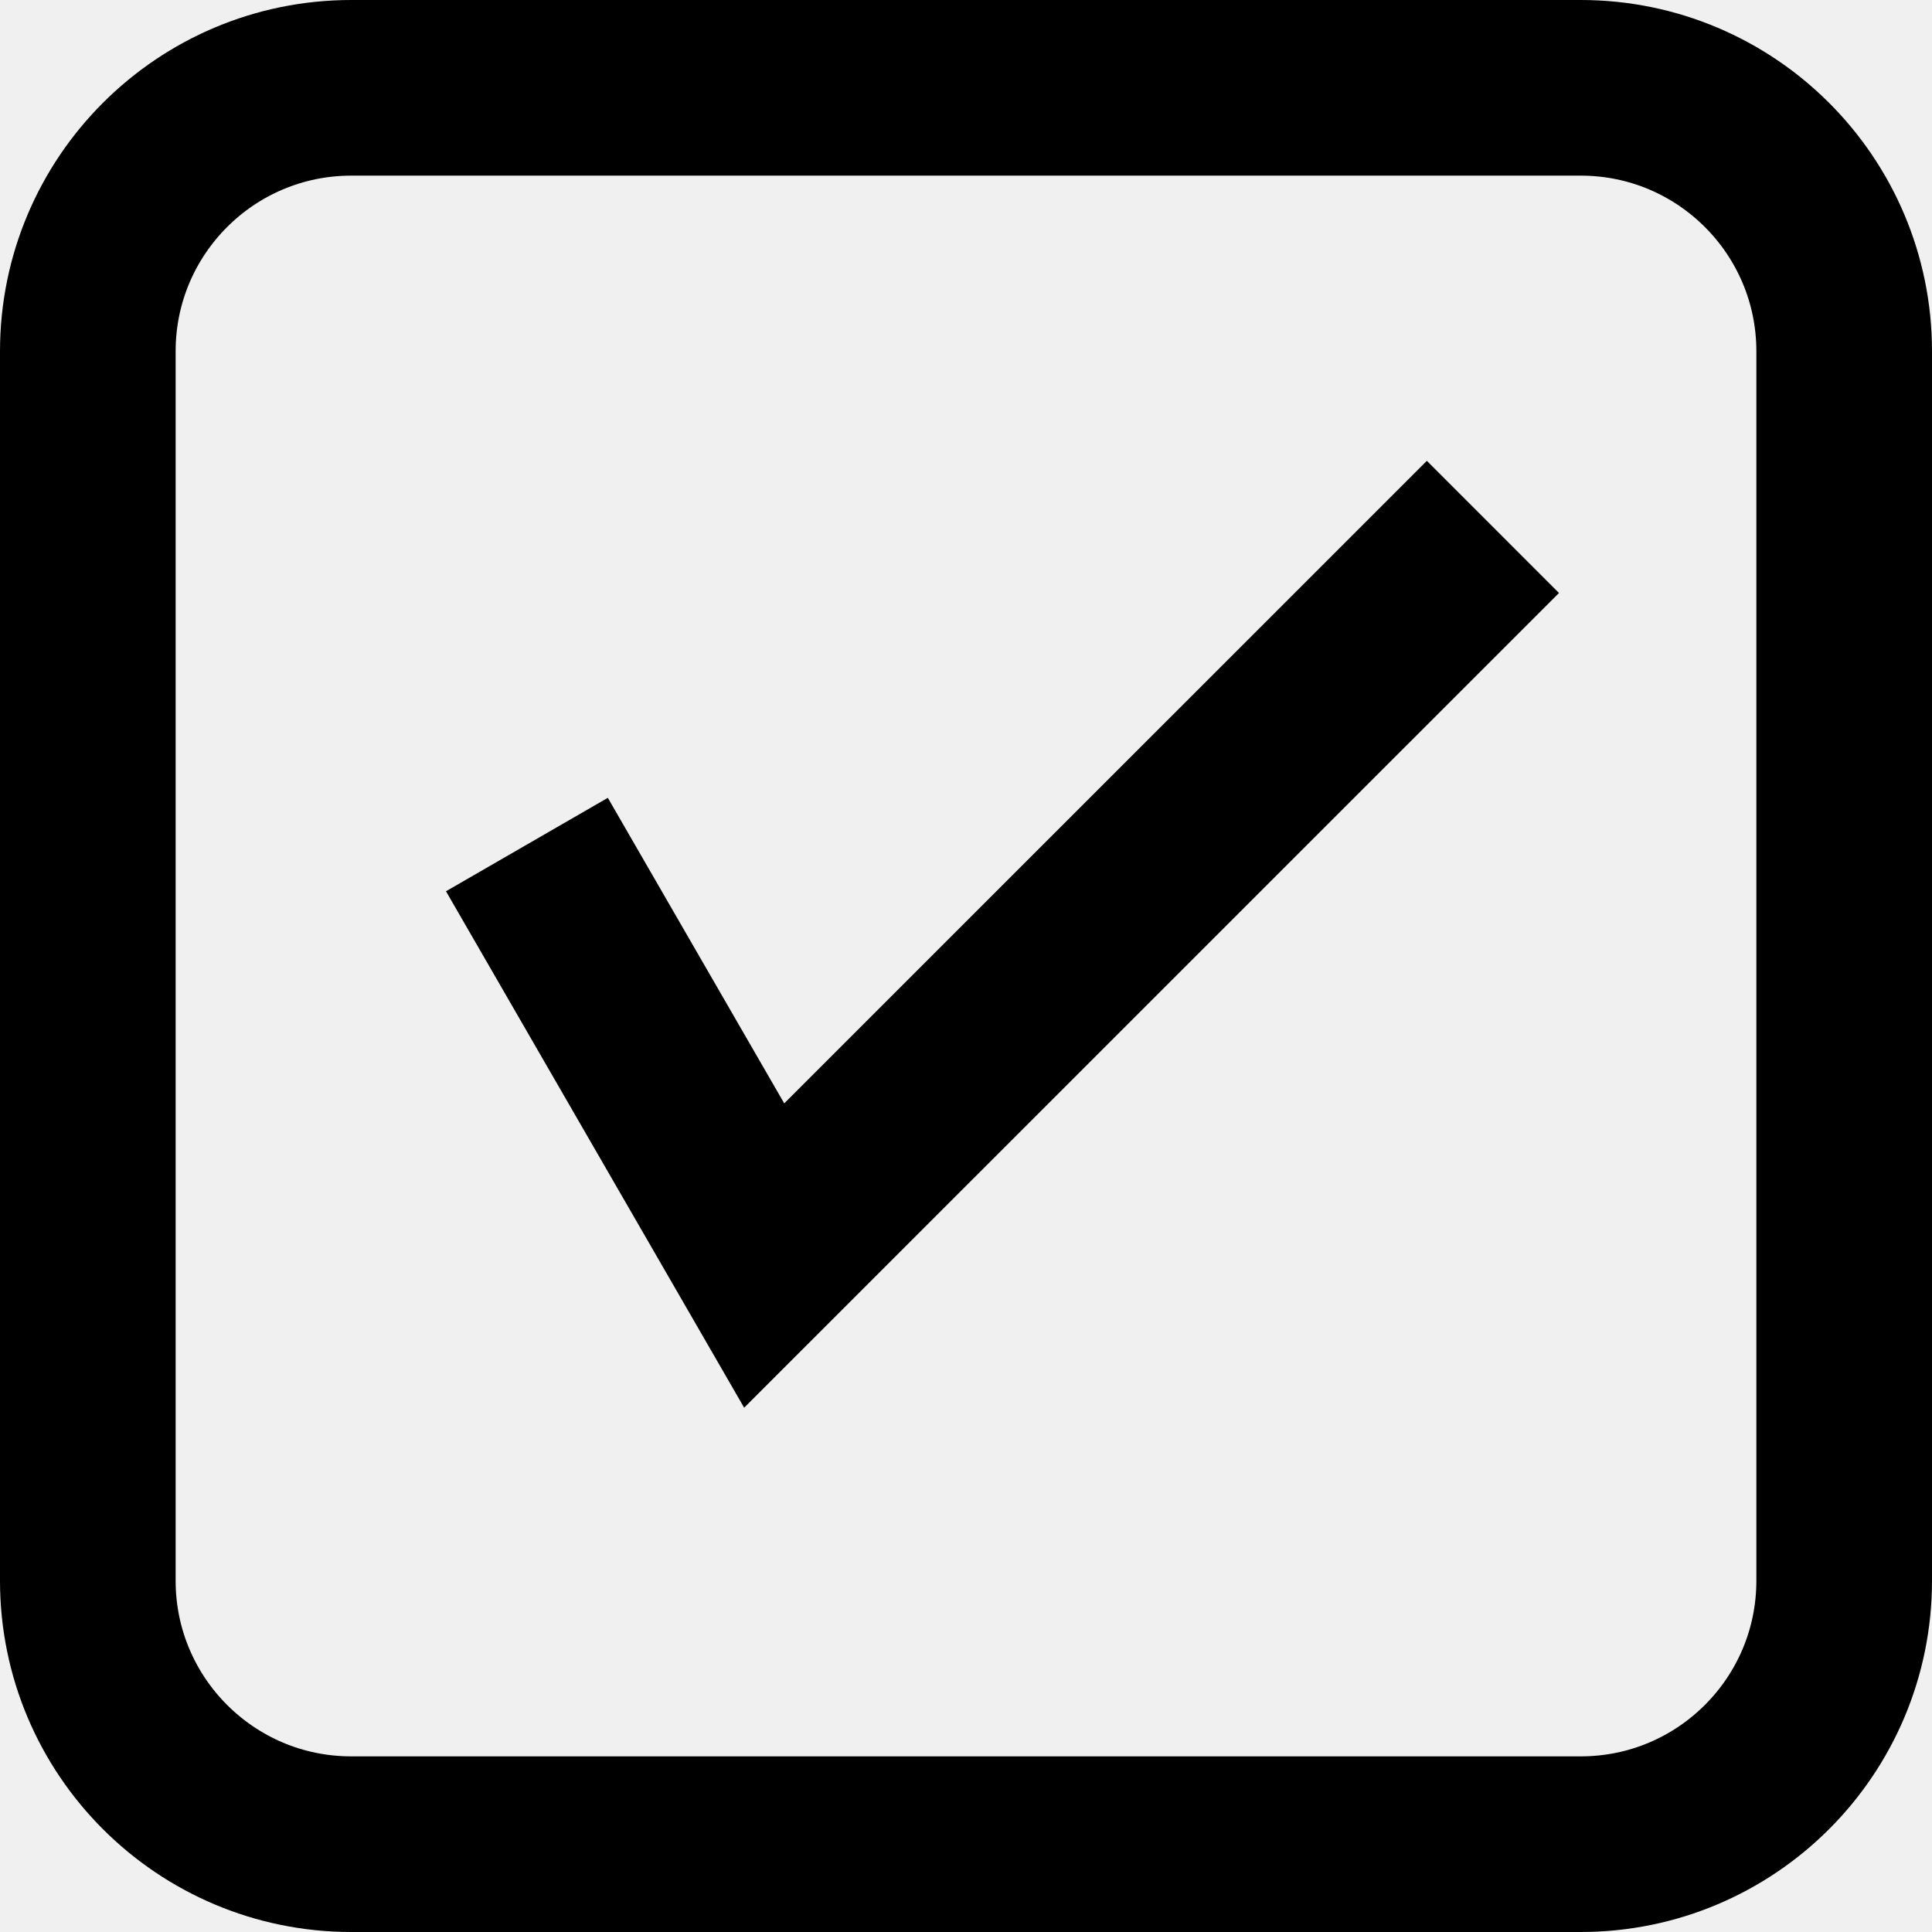
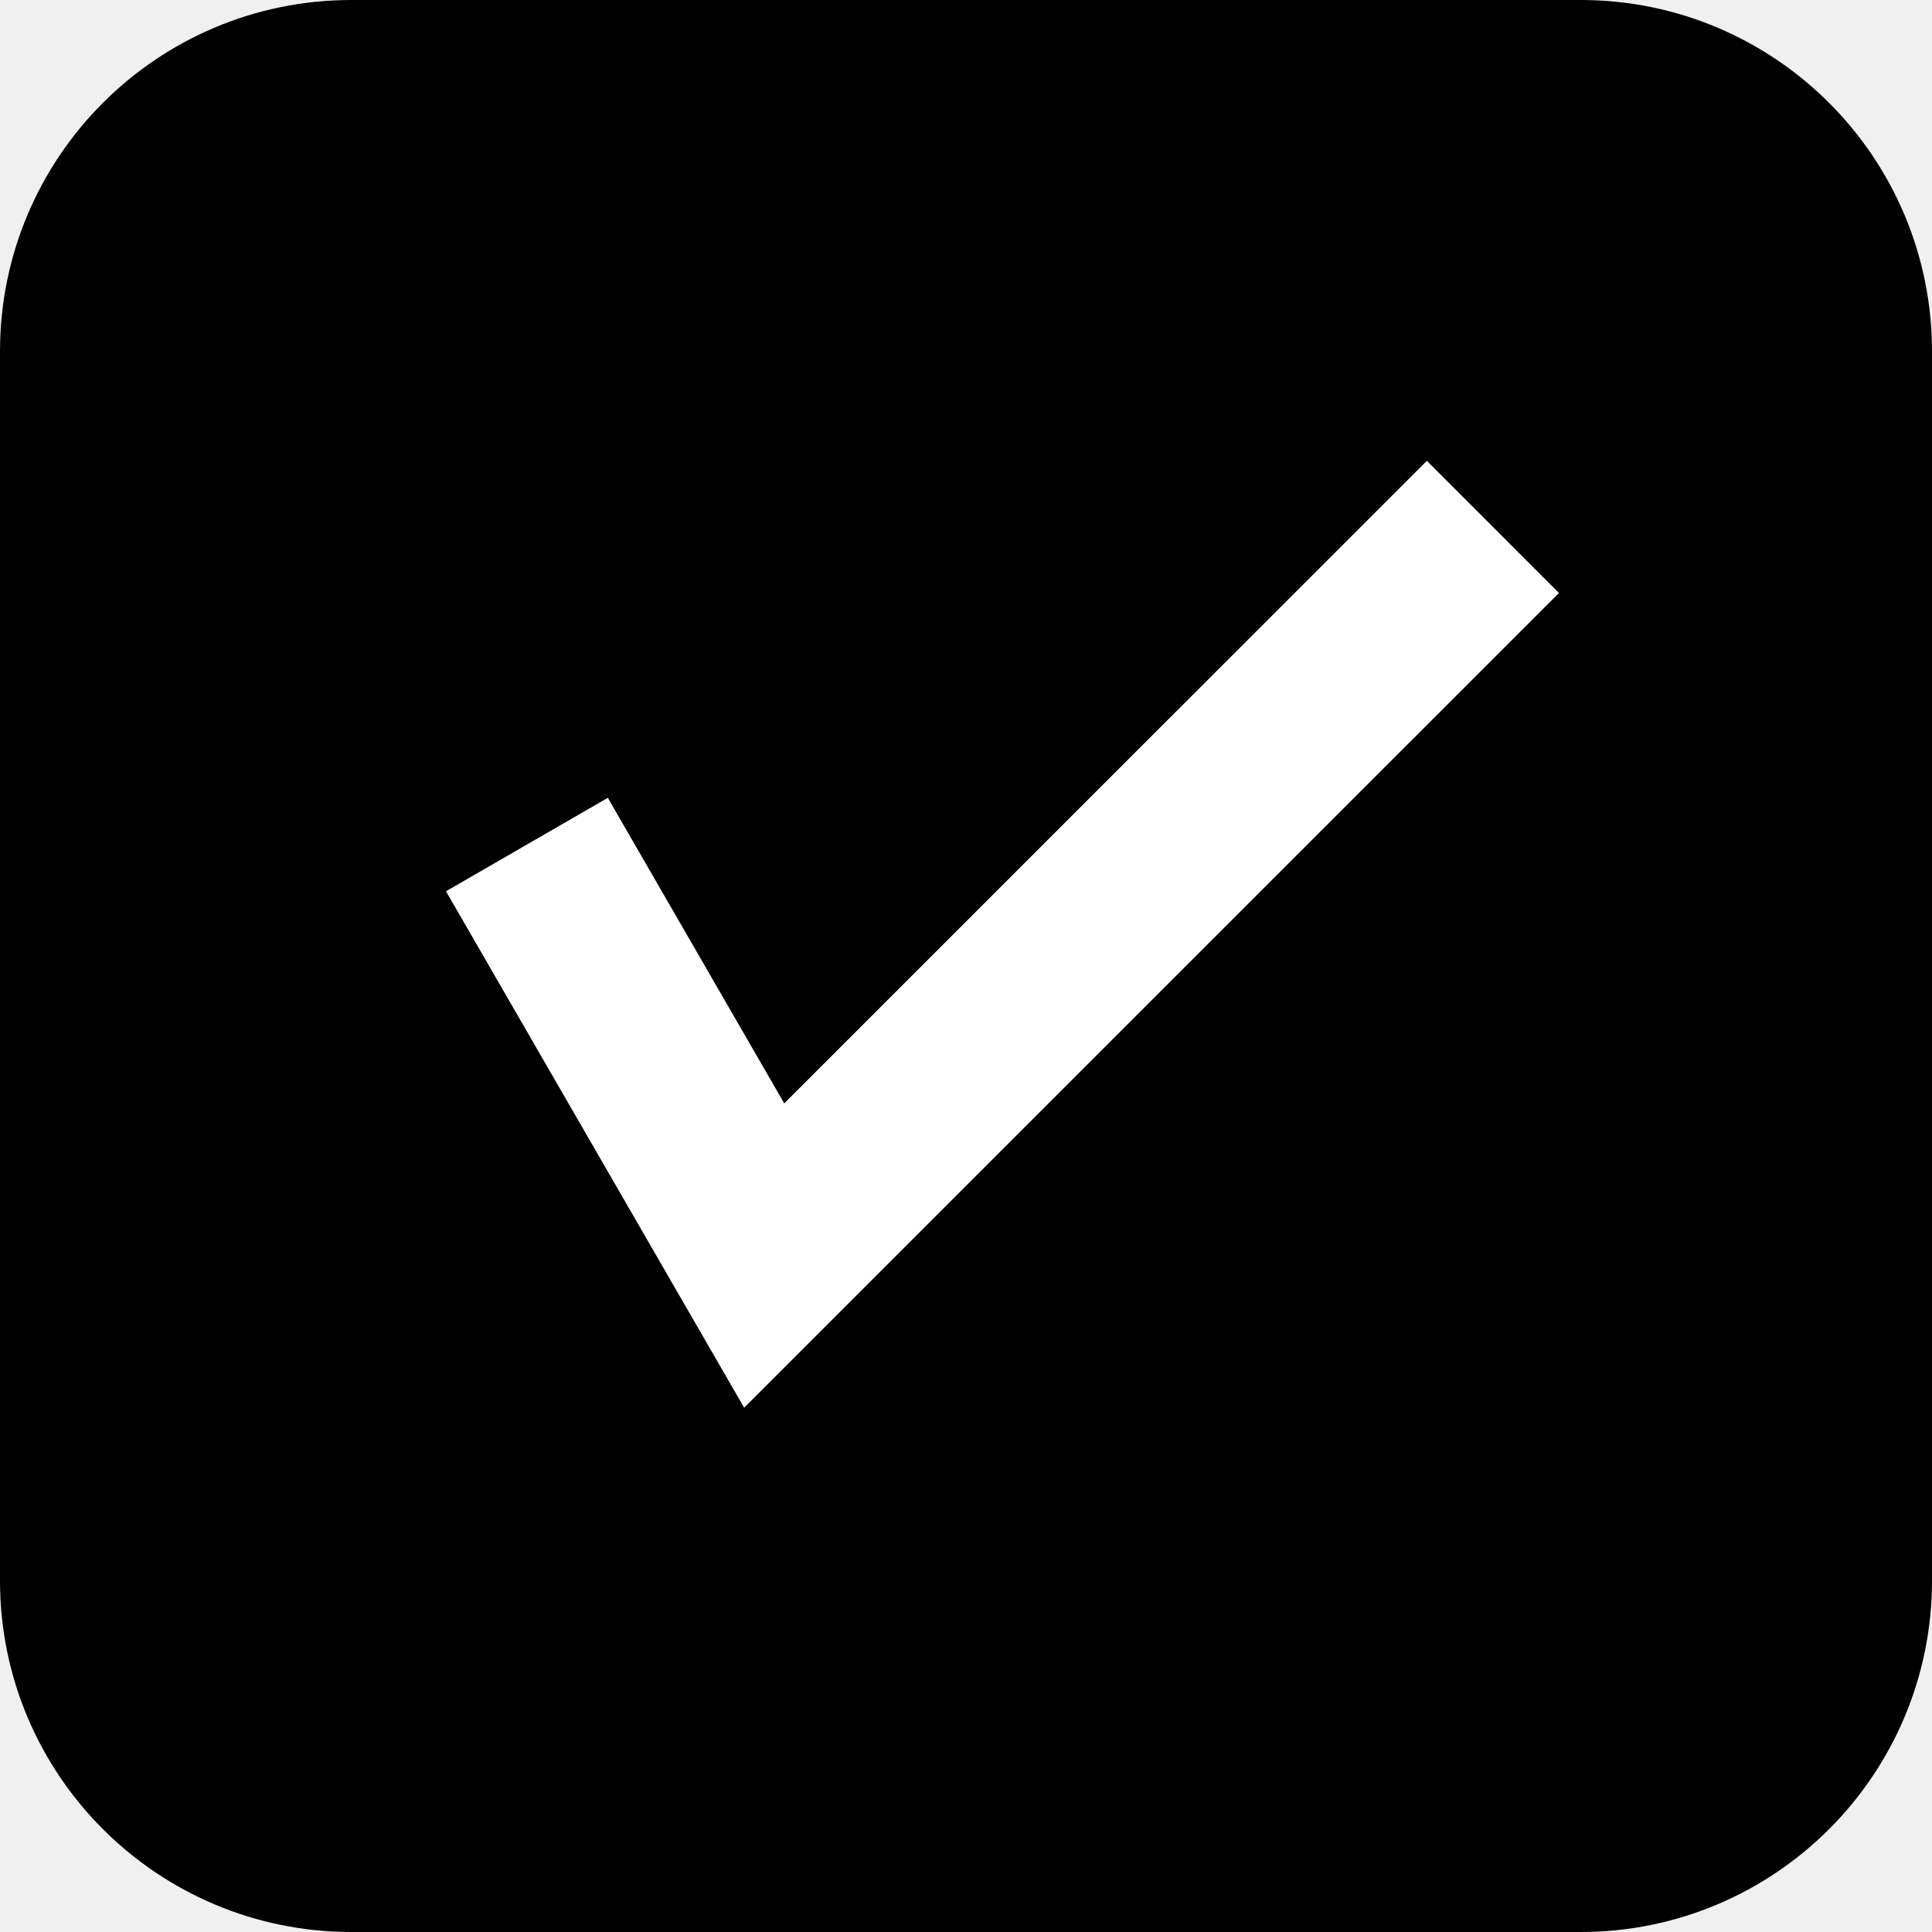
<svg xmlns="http://www.w3.org/2000/svg" width="22" height="22" viewBox="0 0 22 22" fill="none">
-   <rect x="1" y="1" width="20" height="20" rx="3" stroke="black" stroke-width="2" />
-   <path d="M6 9.617L8.702 14.297L17 6" stroke="black" stroke-width="2.128" />
+   <rect x="1" y="1" width="20" height="20" rx="3" fill="black" stroke="black" stroke-width="2" />
+   <path d="M6 9.617L8.702 14.297L17 6" stroke="white" stroke-width="2.128" />
</svg>
